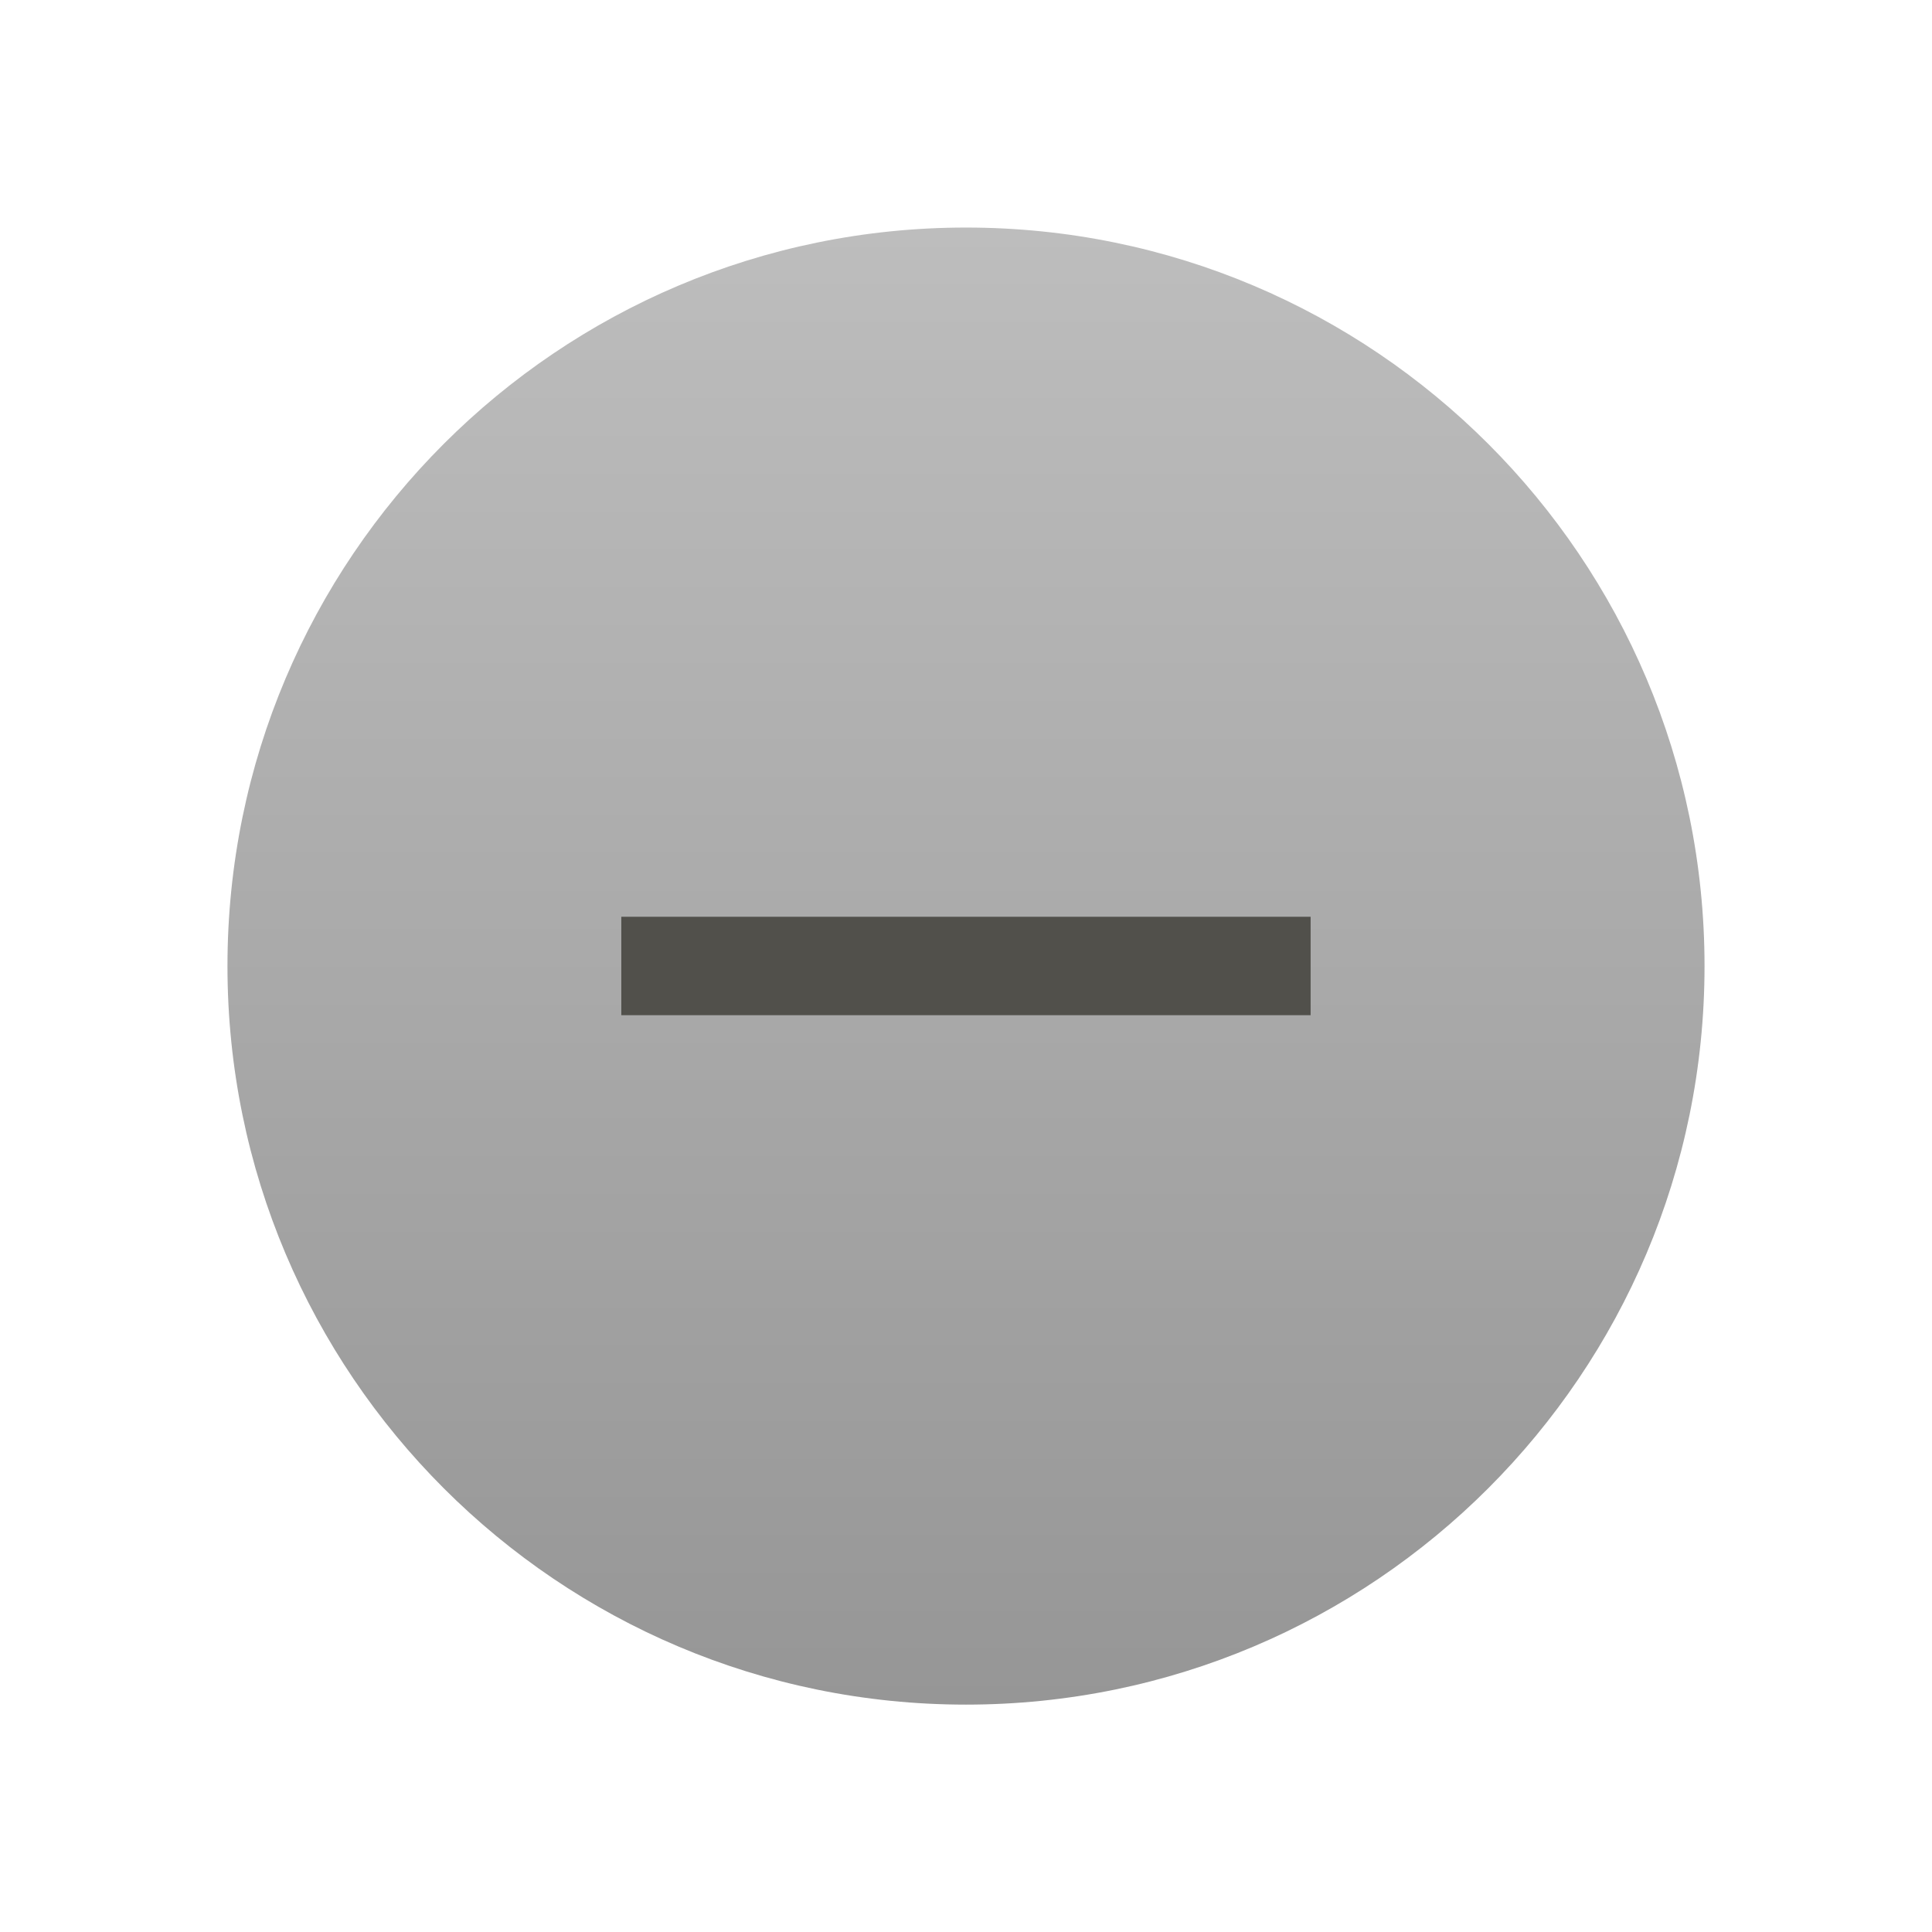
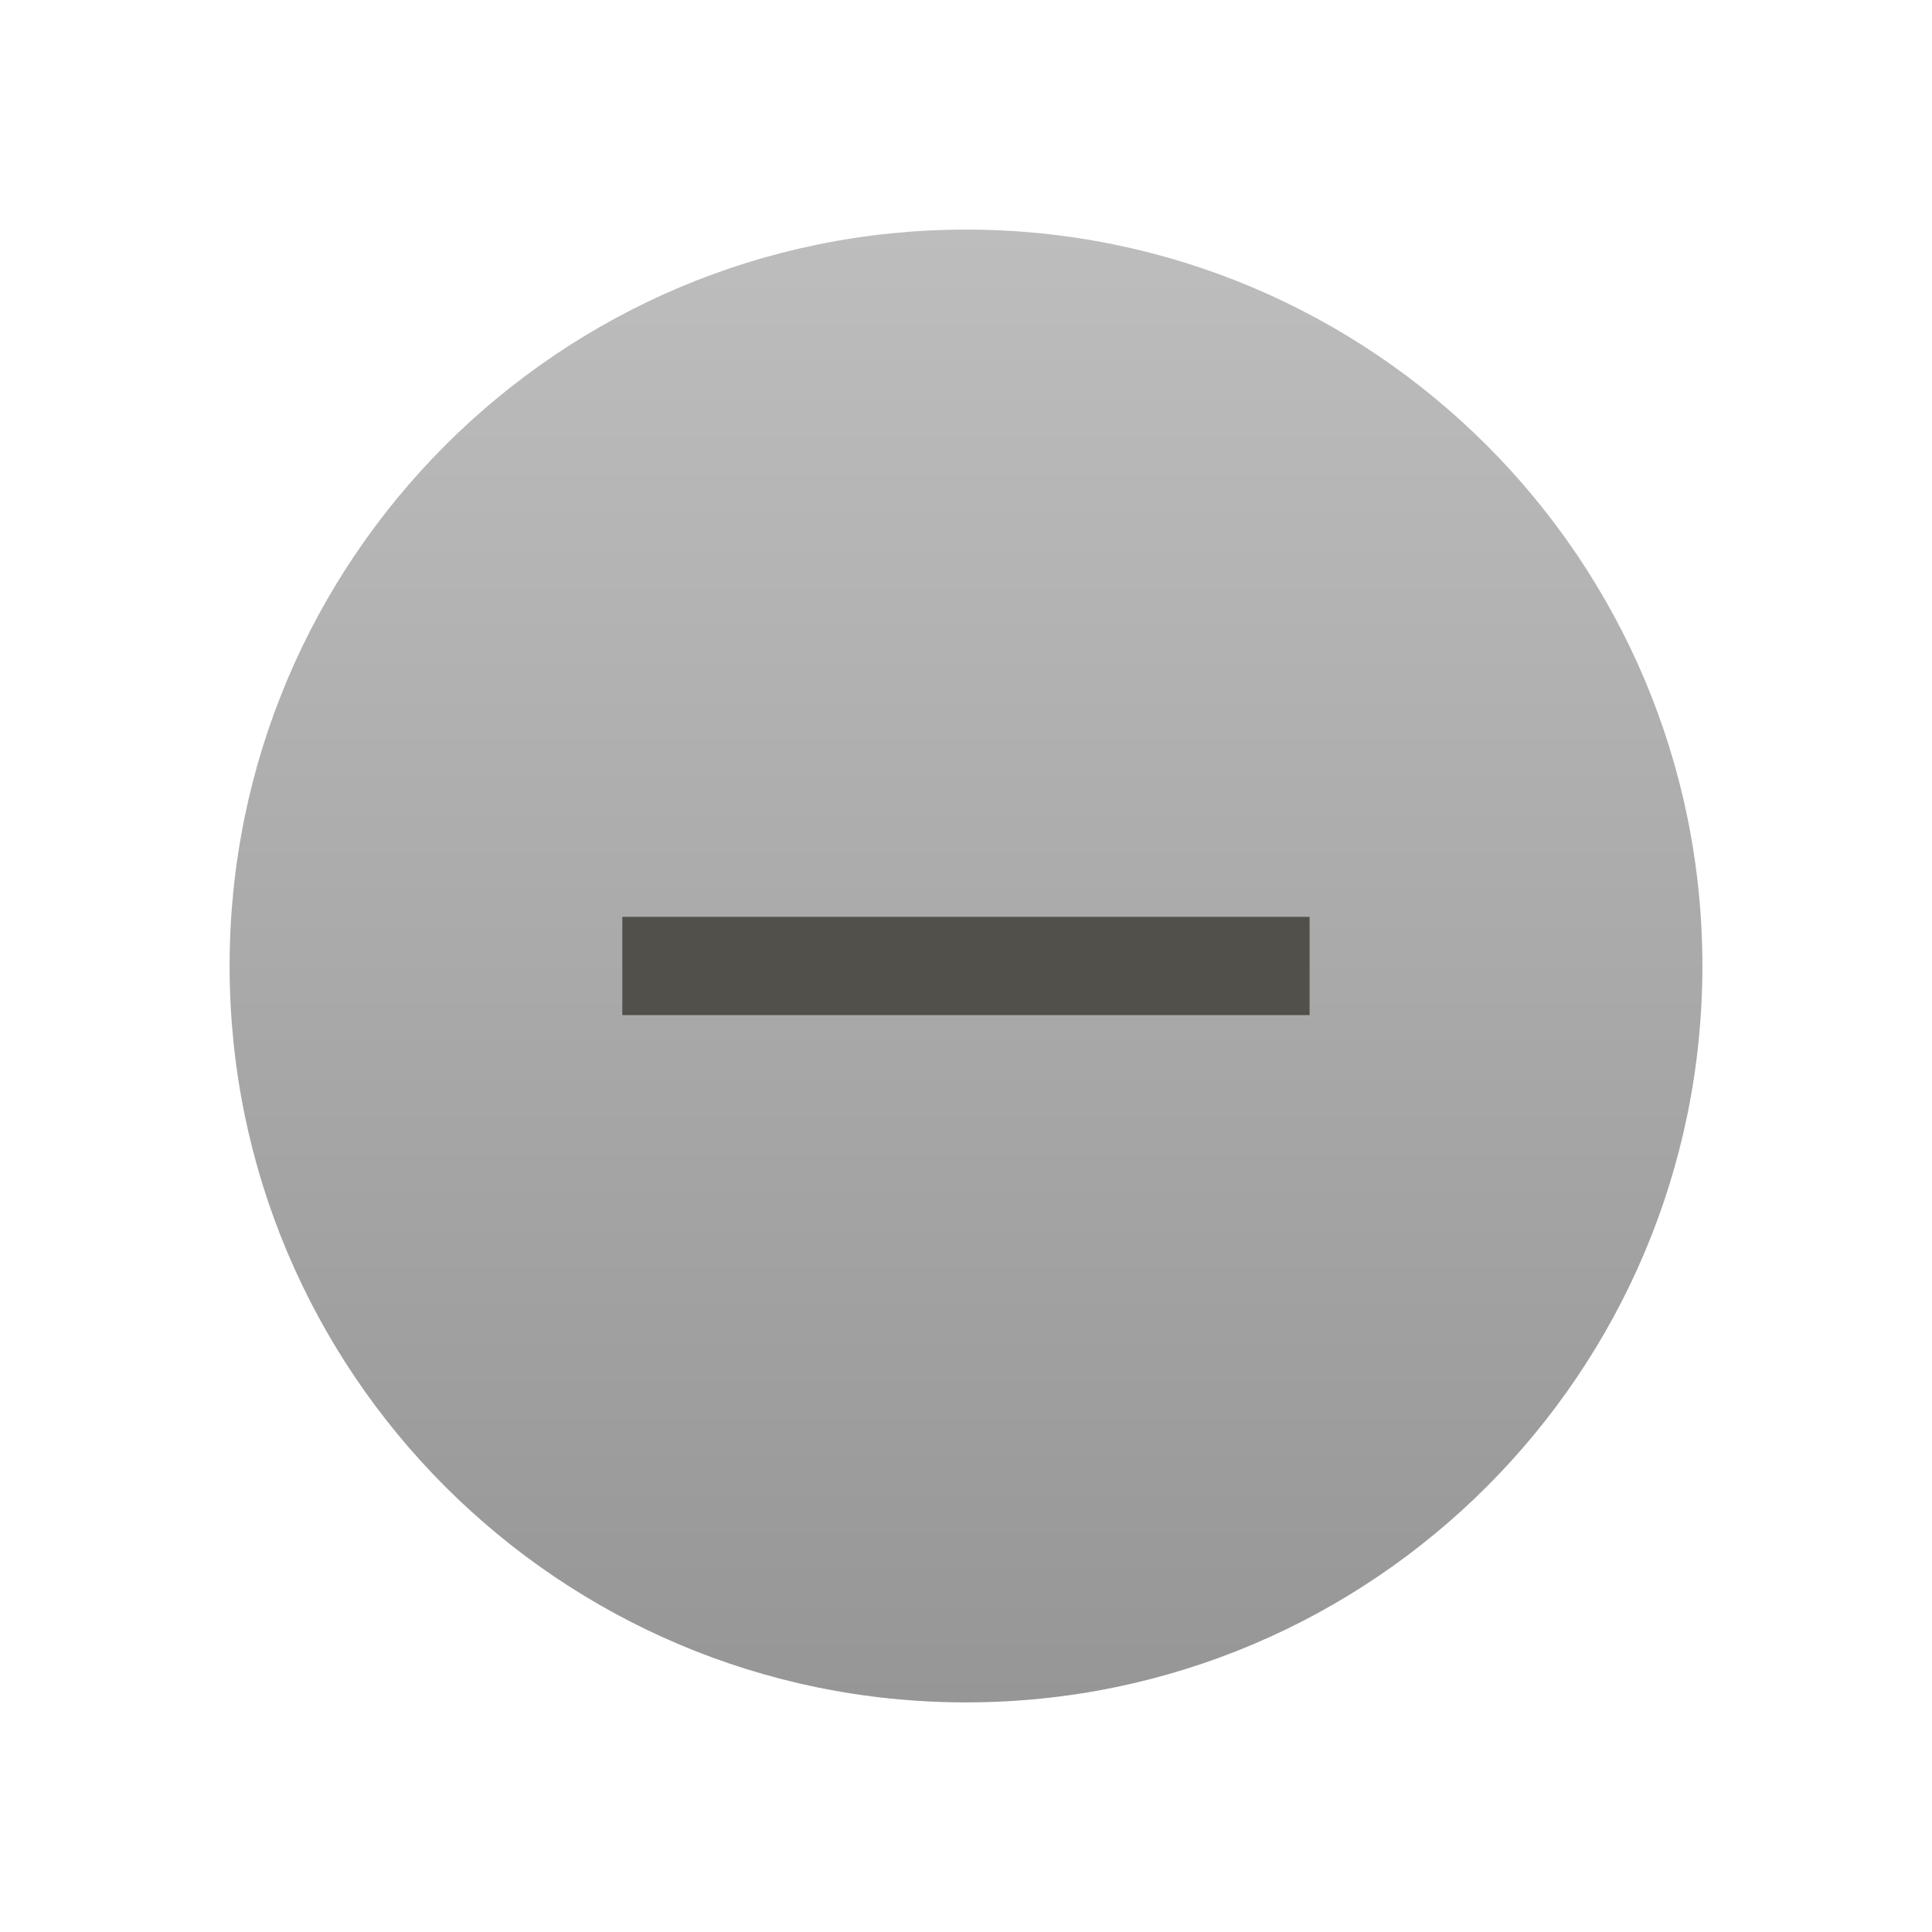
<svg xmlns="http://www.w3.org/2000/svg" xmlns:xlink="http://www.w3.org/1999/xlink" width="19" height="19" id="svg4770" version="1.1" viewBox="0 0 19 19">
  <defs id="defs4772">
-     <linearGradient xlink:href="#linearGradient4197" id="linearGradient6008" gradientUnits="userSpaceOnUse" gradientTransform="matrix(0.968421,0,0,0.968421,-1072.062,-1019.798)" x1="2" y1="1062.862" x2="17" y2="1062.862" />
+     <linearGradient xlink:href="#linearGradient4197" id="linearGradient6008" gradientUnits="userSpaceOnUse" gradientTransform="matrix(0.9656025,0,0,0.9656025,-1072.035,-1016.802)" x1="2" y1="1062.862" x2="17" y2="1062.862" />
    <linearGradient id="linearGradient4197">
      <stop id="stop4283" offset="0" style="stop-color:#969696;stop-opacity:1" />
      <stop id="stop4287" offset="1" style="stop-color:#bdbdbd;stop-opacity:1" />
    </linearGradient>
  </defs>
  <g id="layer1" transform="translate(287.3571,-522.8622)">
    <g style="display:inline" transform="translate(-287.3571,-530.5)" id="use4199">
-       <circle cy="9.5" cx="-1062.863" id="circle6000" style="color:#000000;display:inline;overflow:visible;visibility:visible;fill:url(#linearGradient6008);fill-opacity:1;fill-rule:nonzero;stroke:none;stroke-width:8;marker:none;enable-background:accumulate" transform="matrix(0,-1,1,0,0,0)" r="7.263" />
-       <rect style="color:#000000;display:inline;overflow:visible;visibility:visible;fill:none;stroke:none;stroke-width:1;marker:none;enable-background:accumulate" id="rect6006" width="18.4" height="18.4" x="0.3" y="1053.662" />
+       <circle cy="9.5" cx="-1062.862" id="circle6000" style="color:#000000;display:inline;overflow:visible;visibility:visible;fill:url(#linearGradient6008);fill-opacity:1;fill-rule:nonzero;stroke:none;stroke-width:8;marker:none;enable-background:accumulate" transform="matrix(0,-1,1,0,0,0)" r="7.242" />
+       <rect style="color:#000000;display:inline;overflow:visible;visibility:visible;fill:none;stroke:none;stroke-width:1;marker:none;enable-background:accumulate" id="rect6006" width="18.6" height="18.6" x="0.2" y="1053.562" />
    </g>
-     <rect y="531.878" x="-281.247" height="0.968" width="6.779" id="rect4237" style="color:#000000;display:inline;overflow:visible;visibility:visible;fill:#51504b;fill-opacity:1;stroke:none;stroke-width:1;marker:none;enable-background:accumulate" />
+     <rect y="531.879" x="-281.237" height="0.966" width="6.759" id="rect4237" style="color:#000000;display:inline;overflow:visible;visibility:visible;fill:#51504b;fill-opacity:1;stroke:none;stroke-width:1;marker:none;enable-background:accumulate" />
  </g>
</svg>
